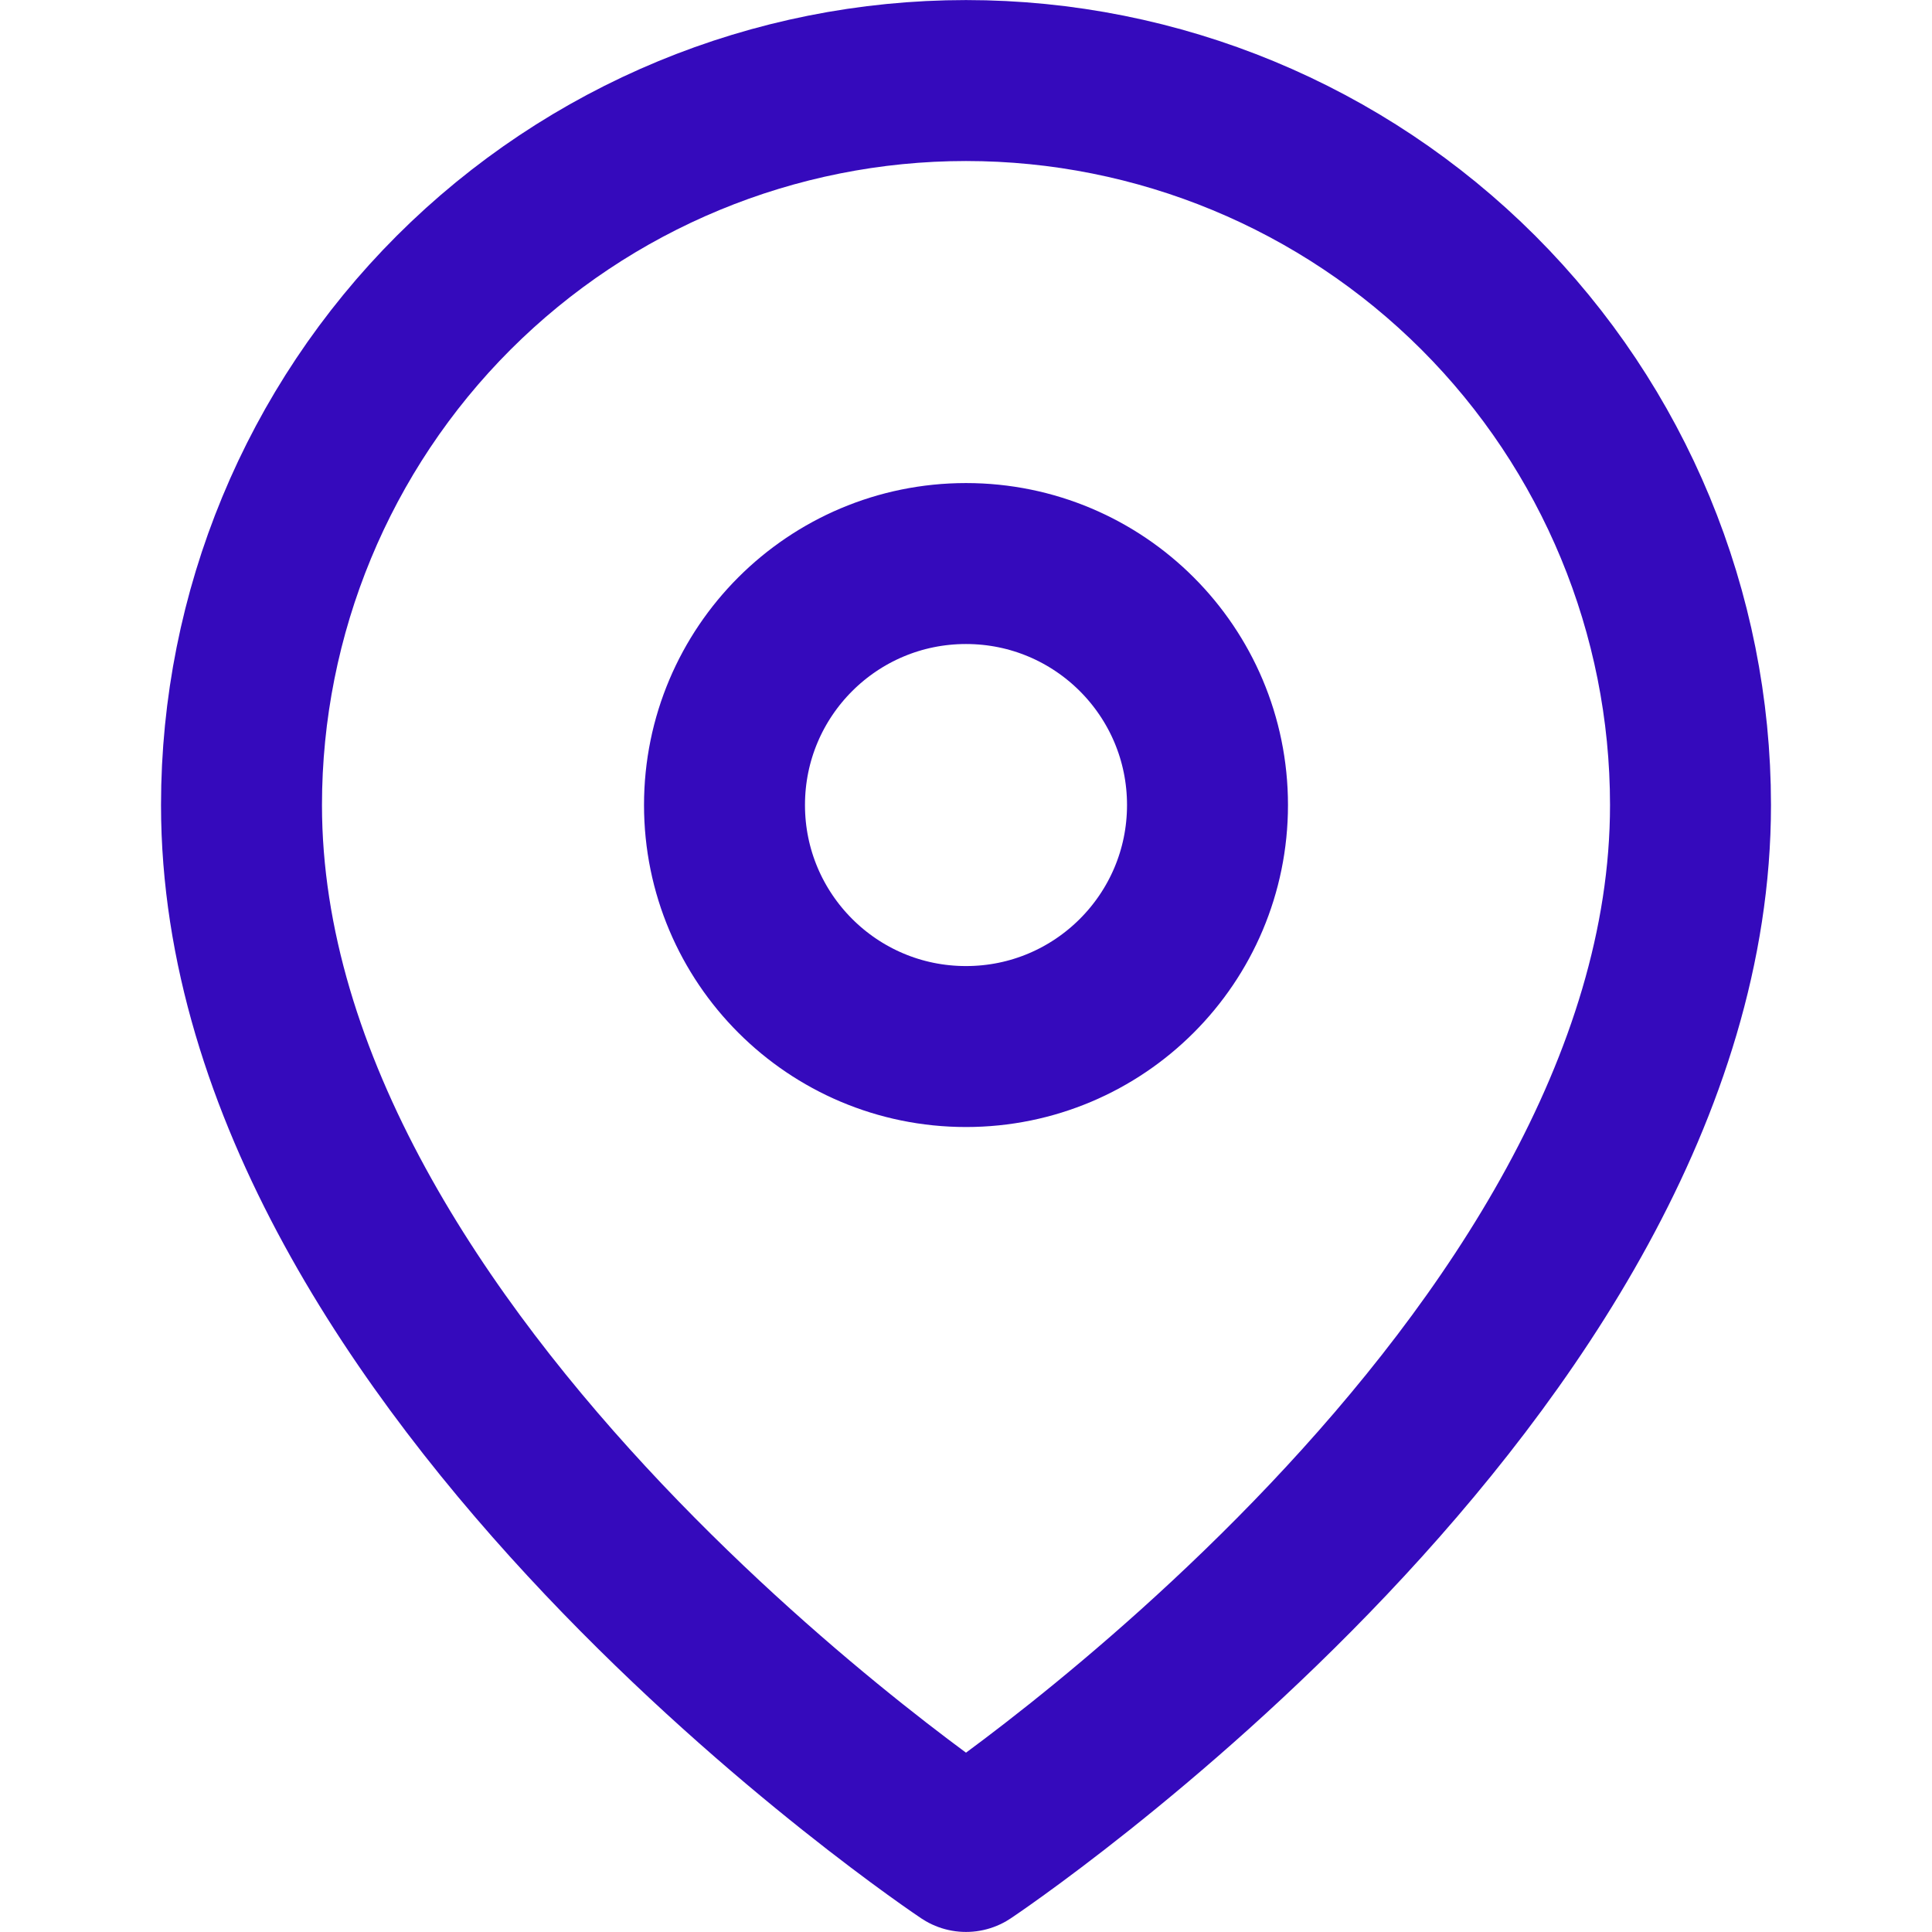
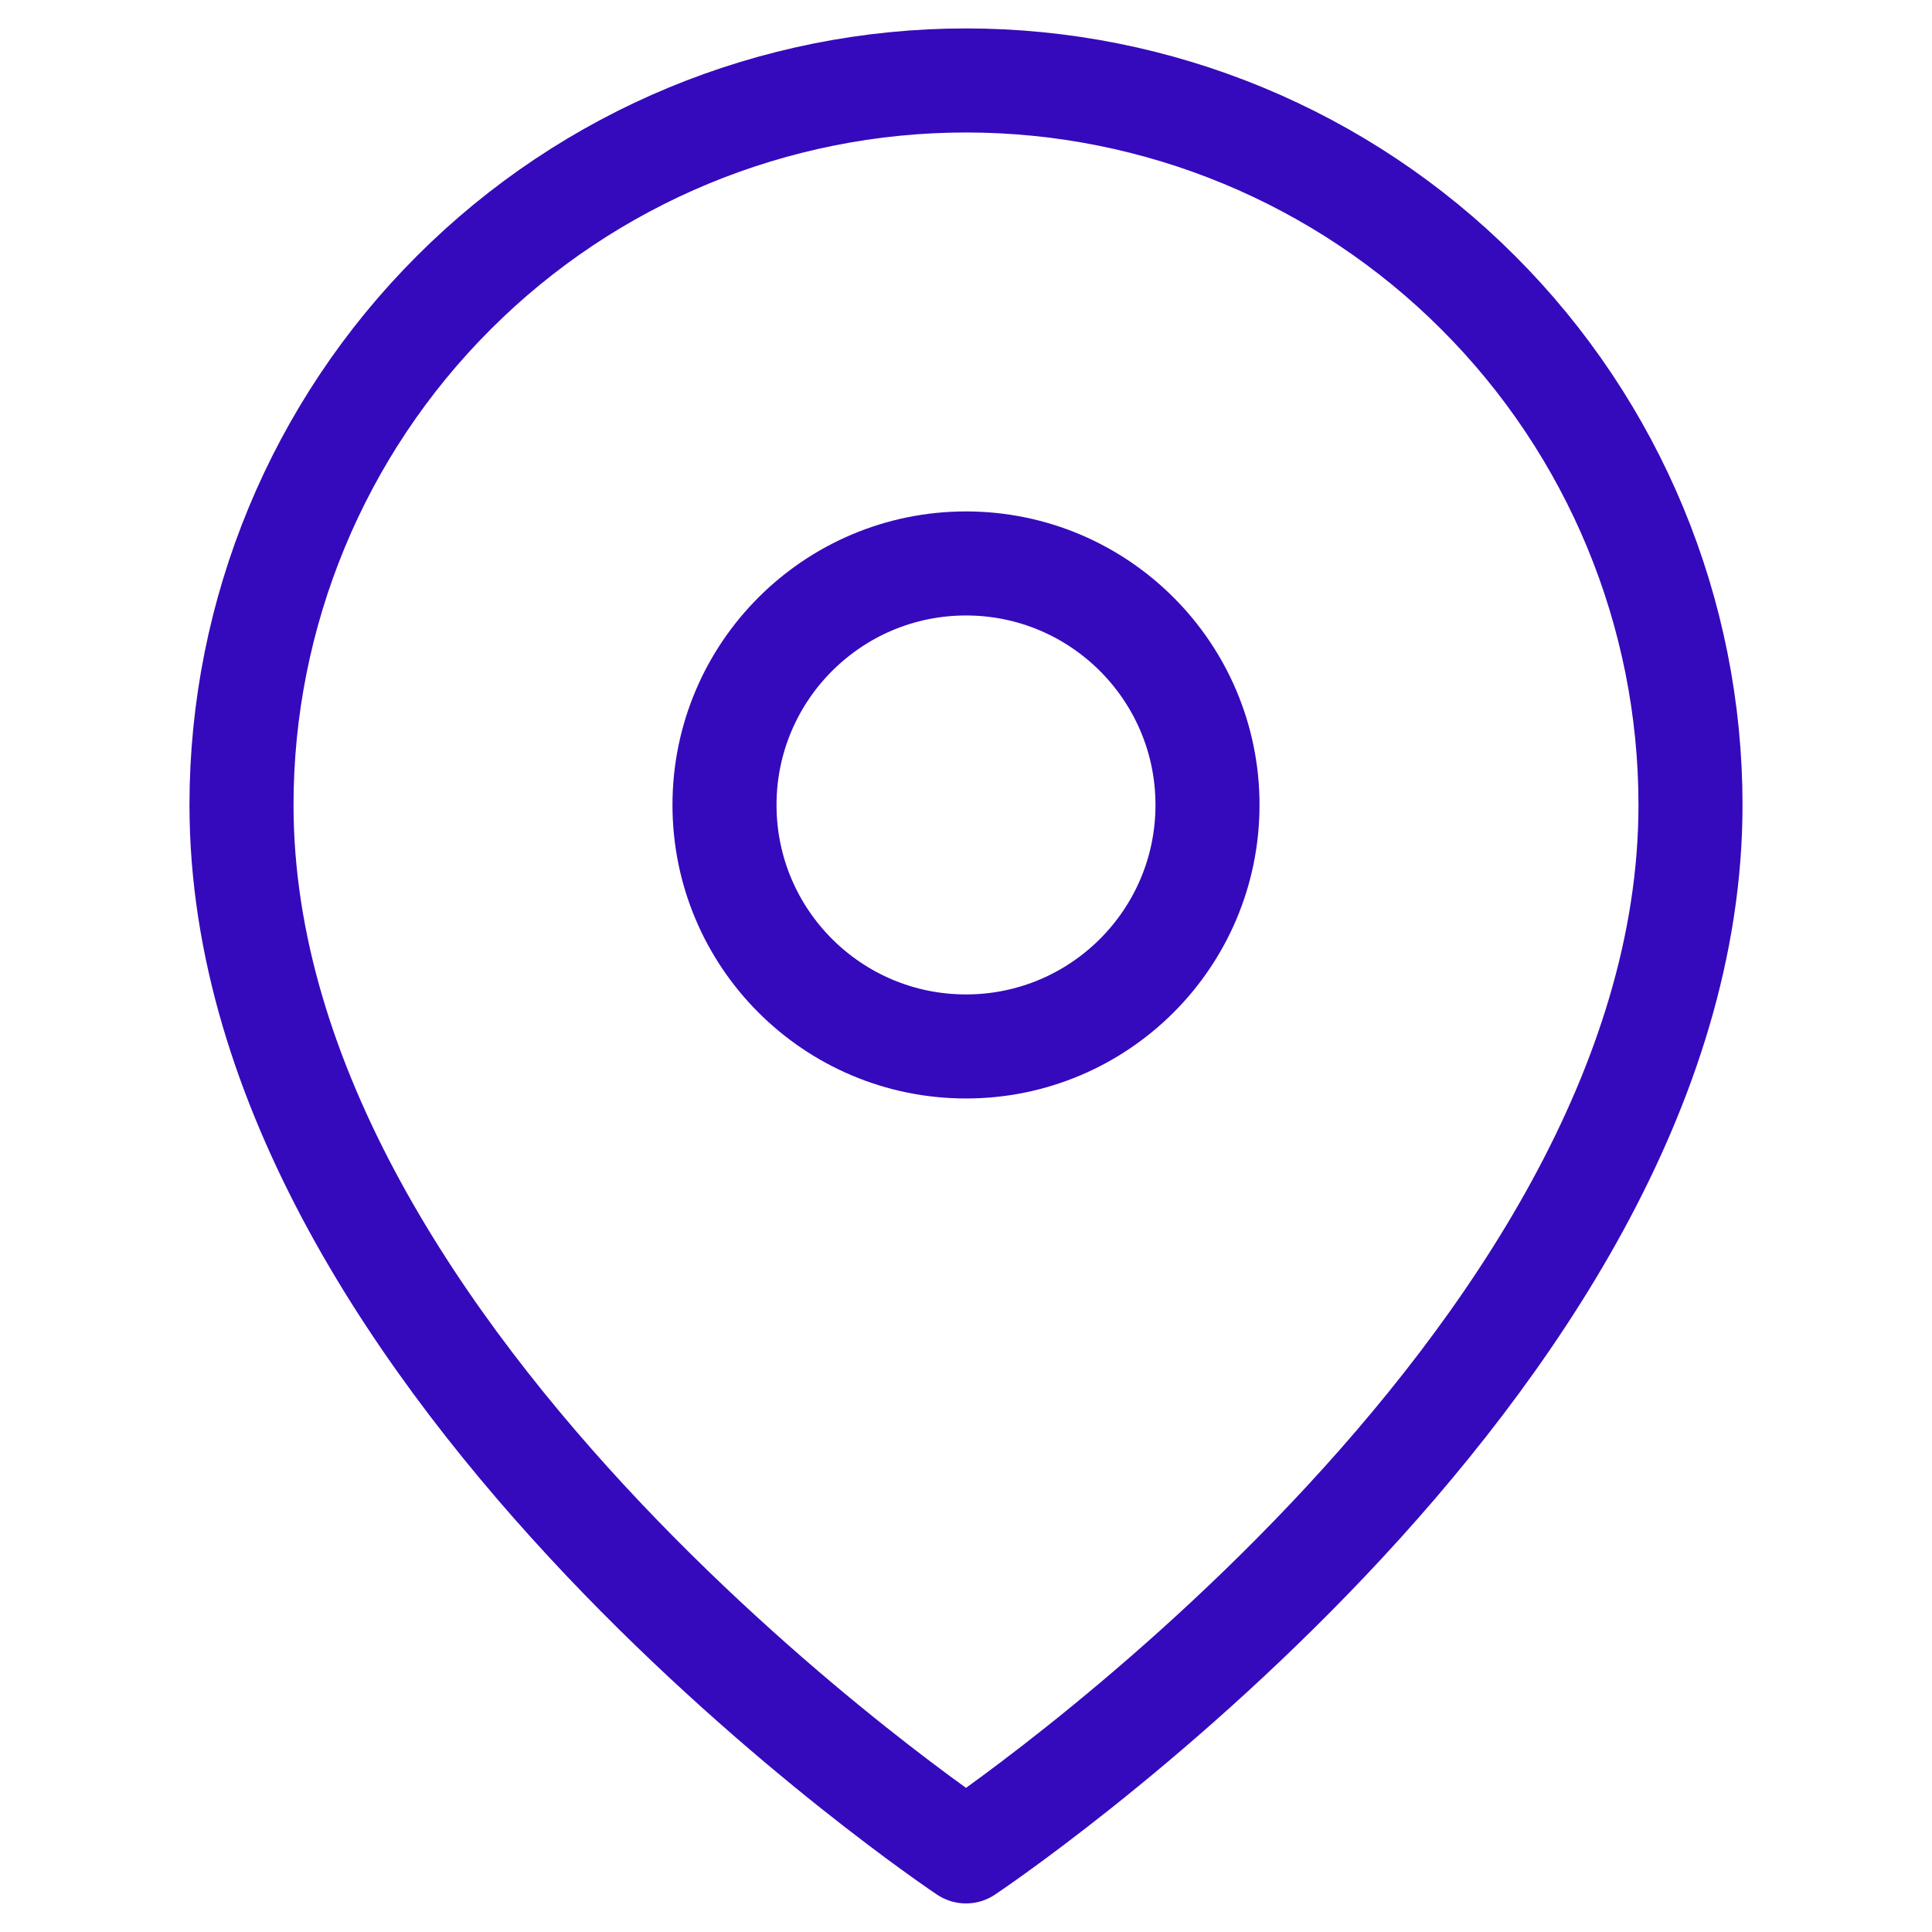
- <svg xmlns="http://www.w3.org/2000/svg" viewBox="0 0 16 16" fill="none">
-   <path d="M14 6.667C14 11.333 8 15.333 8 15.333C8 15.333 2 11.333 2 6.667C2 5.075 2.632 3.549 3.757 2.424C4.883 1.299 6.409 0.667 8 0.667C9.591 0.667 11.117 1.299 12.243 2.424C13.368 3.549 14 5.075 14 6.667Z" stroke="#350ABC" stroke-width="1.333" stroke-linecap="round" stroke-linejoin="round" />
-   <path d="M8 8.667C9.105 8.667 10 7.771 10 6.667C10 5.562 9.105 4.667 8 4.667C6.895 4.667 6 5.562 6 6.667C6 7.771 6.895 8.667 8 8.667Z" stroke="#350ABC" stroke-width="1.333" stroke-linecap="round" stroke-linejoin="round" />
+ <svg xmlns="http://www.w3.org/2000/svg" viewBox="0 0 14 14" fill="none">
+   <path d="M12.25 5.833C12.25 9.916 7 13.416 7 13.416C7 13.416 1.75 9.916 1.75 5.833C1.75 4.441 2.303 3.105 3.288 2.121C4.272 1.136 5.608 0.583 7 0.583C8.392 0.583 9.728 1.136 10.712 2.121C11.697 3.105 12.25 4.441 12.25 5.833Z" stroke="#350ABC" stroke-width="0.754" stroke-linecap="round" stroke-linejoin="round" />
+   <path d="M7 7.583C7.966 7.583 8.75 6.8 8.75 5.833C8.75 4.867 7.966 4.083 7 4.083C6.034 4.083 5.25 4.867 5.25 5.833C5.25 6.8 6.034 7.583 7 7.583Z" stroke="#350ABC" stroke-width="0.754" stroke-linecap="round" stroke-linejoin="round" />
</svg>
